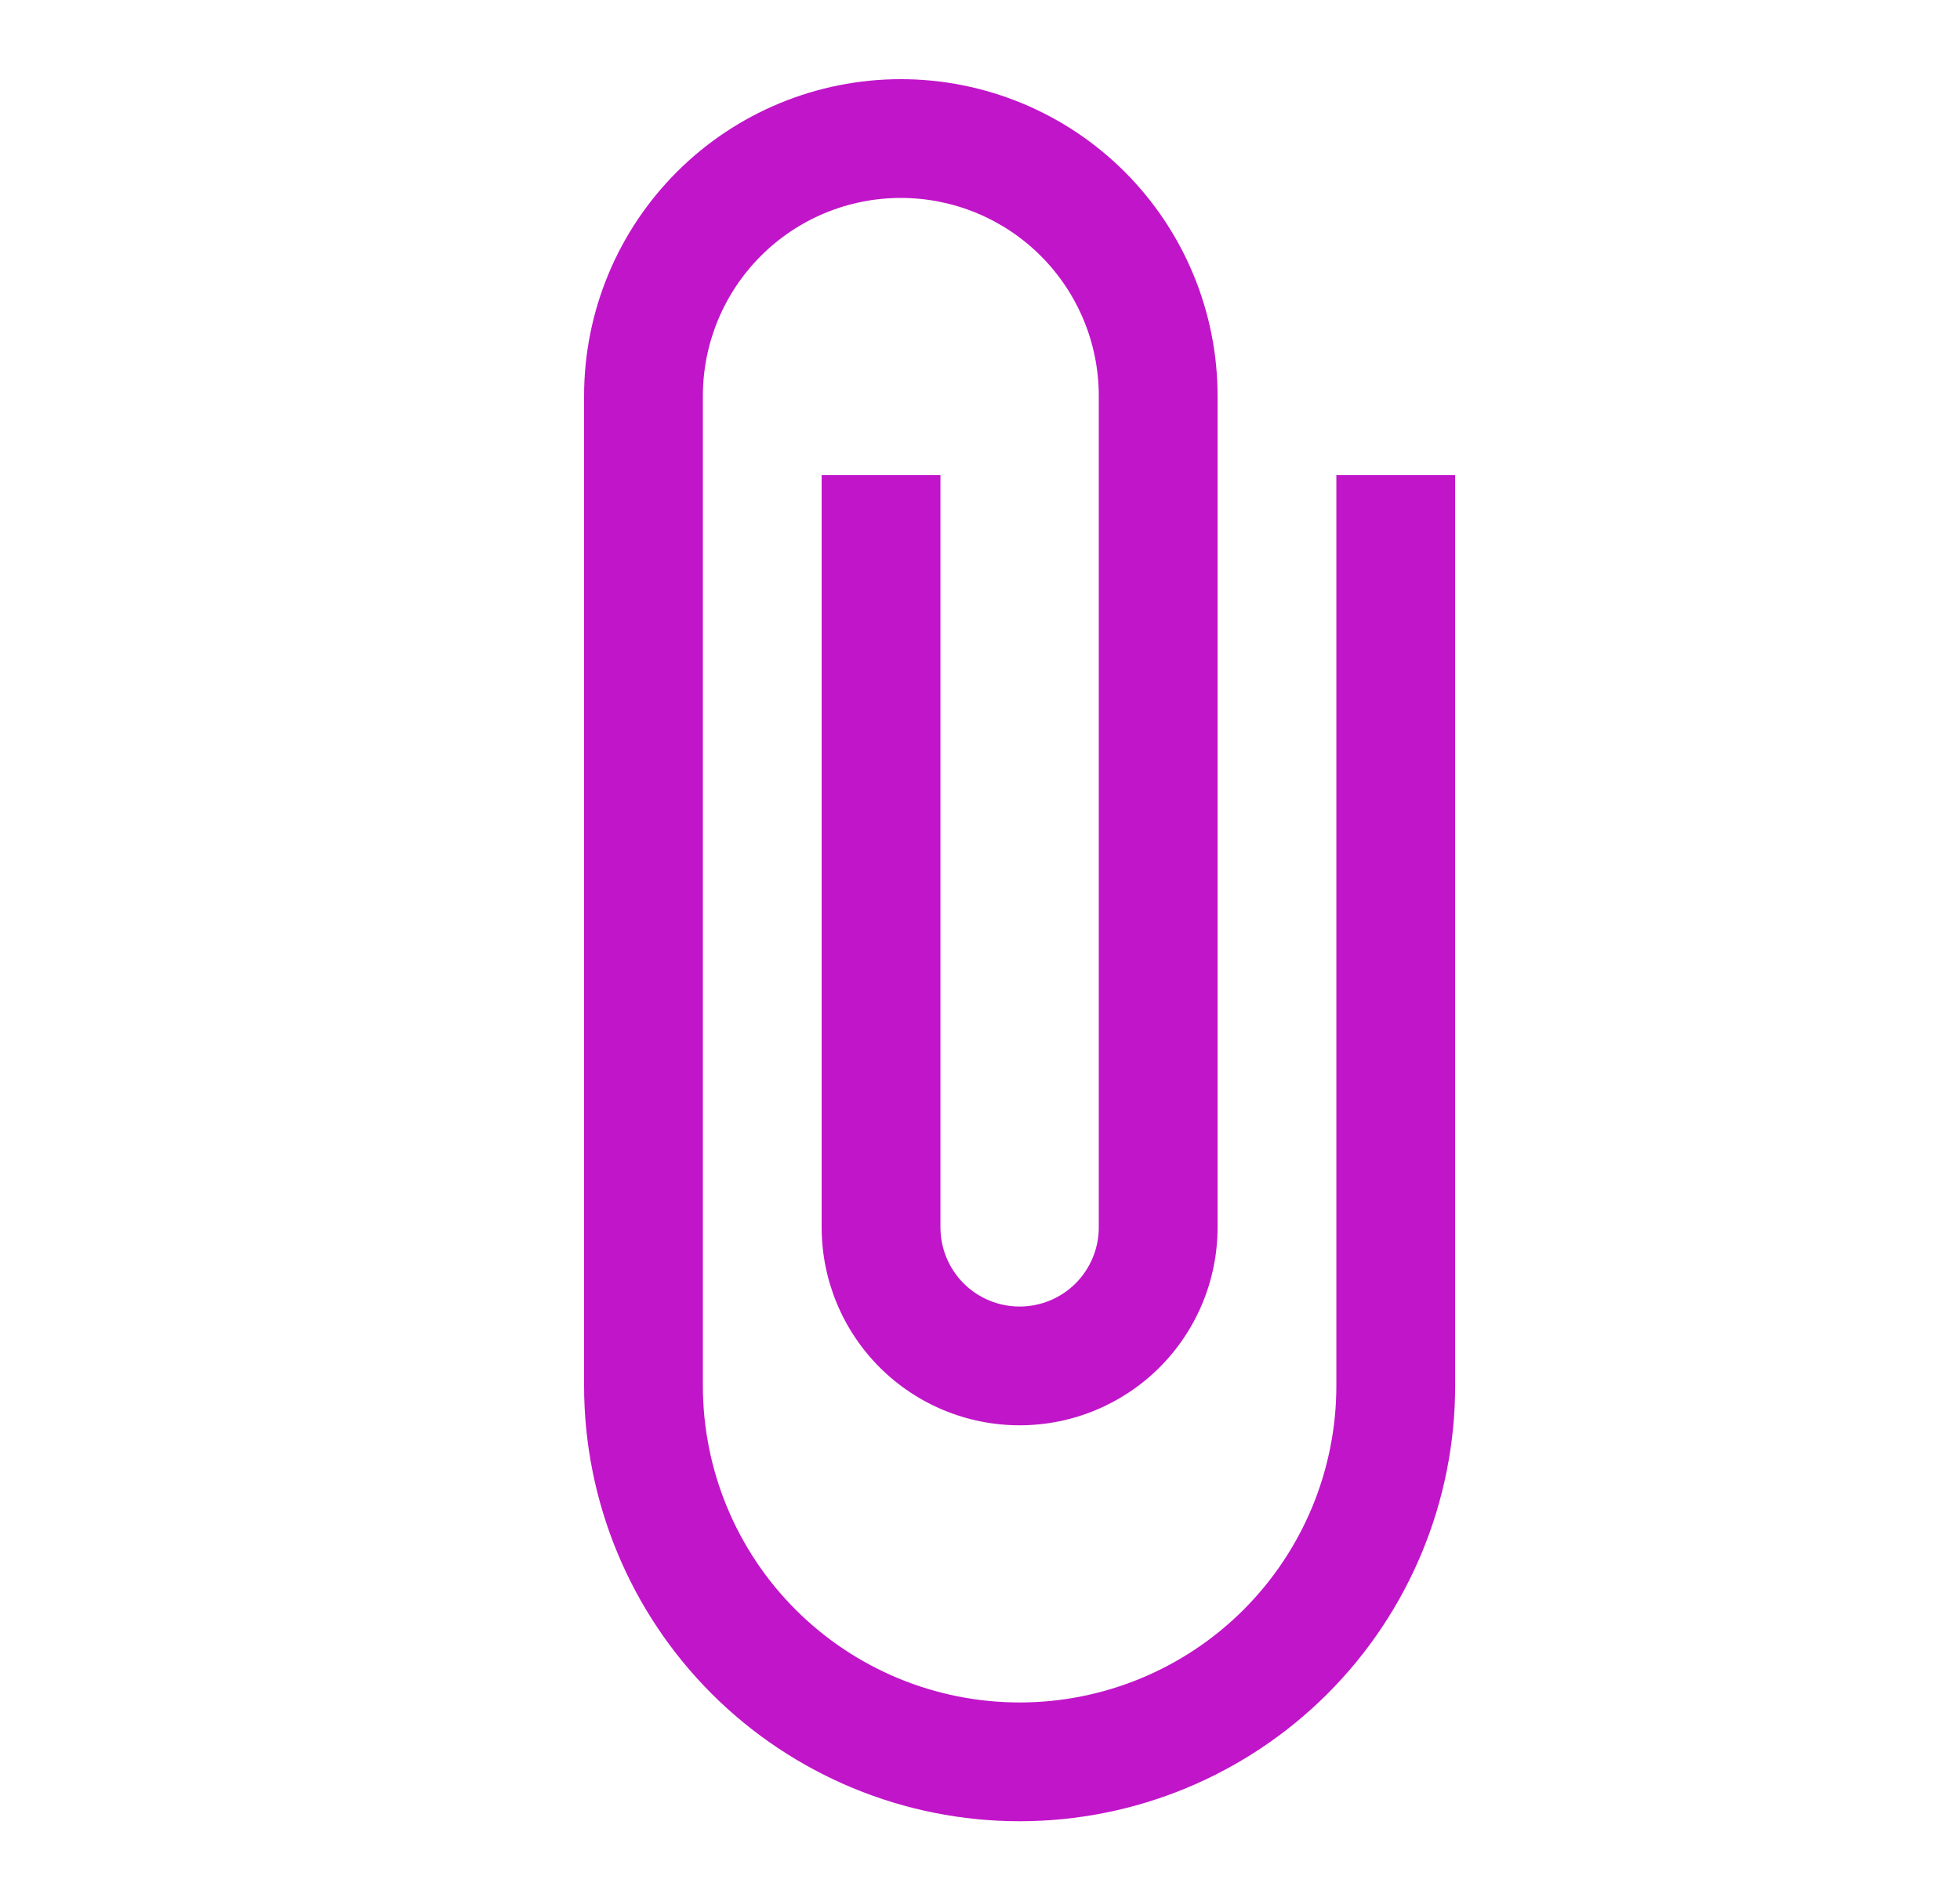
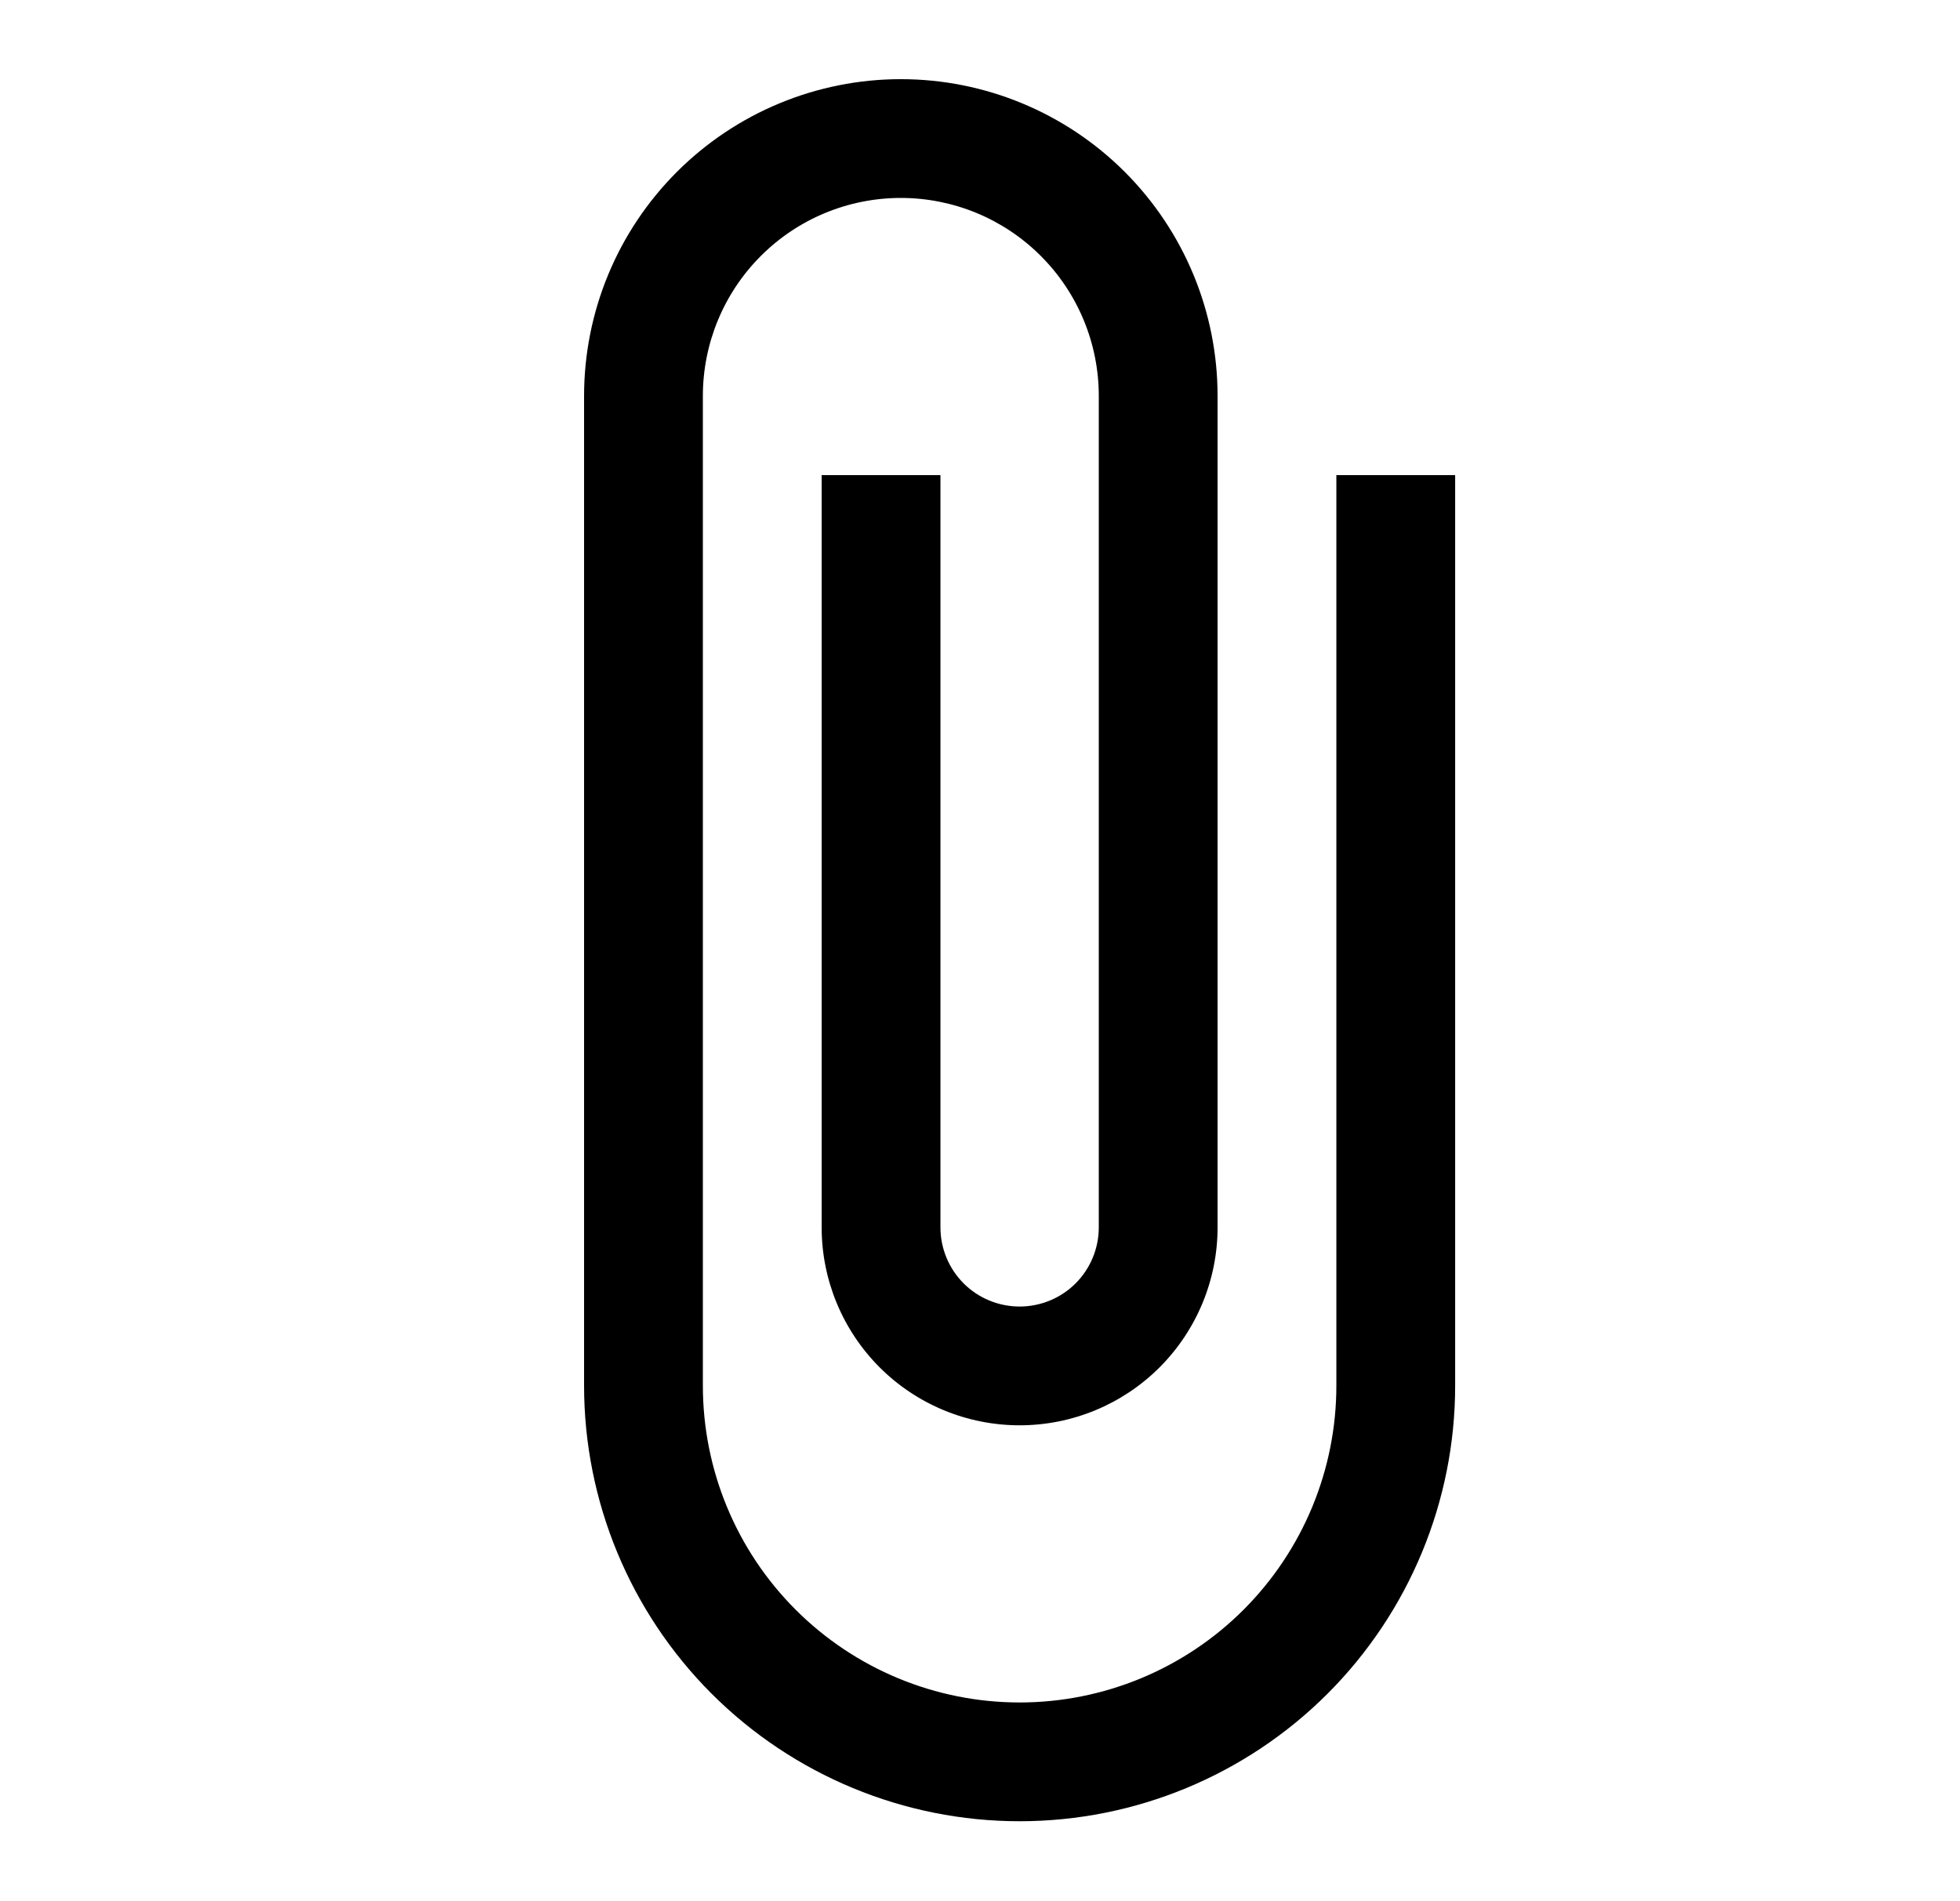
- <svg xmlns="http://www.w3.org/2000/svg" width="33" height="32" viewBox="0 0 33 32" fill="none">
-   <path d="M22.5 8V23.333C22.5 24.748 21.938 26.104 20.938 27.105C19.938 28.105 18.581 28.667 17.167 28.667C15.752 28.667 14.396 28.105 13.396 27.105C12.395 26.104 11.834 24.748 11.834 23.333V6.667C11.834 5.783 12.185 4.935 12.81 4.31C13.435 3.684 14.283 3.333 15.167 3.333C16.051 3.333 16.899 3.684 17.524 4.31C18.149 4.935 18.5 5.783 18.5 6.667V20.667C18.5 21.02 18.36 21.359 18.11 21.61C17.86 21.86 17.52 22 17.167 22C16.813 22 16.474 21.86 16.224 21.61C15.974 21.359 15.834 21.02 15.834 20.667V8H13.834V20.667C13.834 21.551 14.185 22.398 14.81 23.024C15.435 23.649 16.283 24 17.167 24C18.051 24 18.899 23.649 19.524 23.024C20.149 22.398 20.5 21.551 20.5 20.667V6.667C20.5 5.252 19.938 3.896 18.938 2.895C17.938 1.895 16.581 1.333 15.167 1.333C13.752 1.333 12.396 1.895 11.396 2.895C10.395 3.896 9.834 5.252 9.834 6.667V23.333C9.834 25.278 10.606 27.143 11.981 28.519C13.357 29.894 15.222 30.667 17.167 30.667C19.112 30.667 20.977 29.894 22.352 28.519C23.727 27.143 24.5 25.278 24.5 23.333V8H22.5Z" fill="#c115c9" />
+ <svg xmlns="http://www.w3.org/2000/svg" width="33" height="32" viewBox="0 0 33 32" fill="#000000">
+   <path d="M22.5 8V23.333C22.5 24.748 21.938 26.104 20.938 27.105C19.938 28.105 18.581 28.667 17.167 28.667C15.752 28.667 14.396 28.105 13.396 27.105C12.395 26.104 11.834 24.748 11.834 23.333V6.667C11.834 5.783 12.185 4.935 12.81 4.31C13.435 3.684 14.283 3.333 15.167 3.333C16.051 3.333 16.899 3.684 17.524 4.31C18.149 4.935 18.5 5.783 18.5 6.667V20.667C18.5 21.02 18.36 21.359 18.11 21.61C17.86 21.86 17.52 22 17.167 22C16.813 22 16.474 21.86 16.224 21.61C15.974 21.359 15.834 21.02 15.834 20.667V8H13.834V20.667C13.834 21.551 14.185 22.398 14.81 23.024C15.435 23.649 16.283 24 17.167 24C18.051 24 18.899 23.649 19.524 23.024C20.149 22.398 20.5 21.551 20.5 20.667V6.667C20.5 5.252 19.938 3.896 18.938 2.895C17.938 1.895 16.581 1.333 15.167 1.333C13.752 1.333 12.396 1.895 11.396 2.895C10.395 3.896 9.834 5.252 9.834 6.667V23.333C9.834 25.278 10.606 27.143 11.981 28.519C13.357 29.894 15.222 30.667 17.167 30.667C19.112 30.667 20.977 29.894 22.352 28.519C23.727 27.143 24.5 25.278 24.5 23.333V8H22.5Z" fill="#000000" />
</svg>
